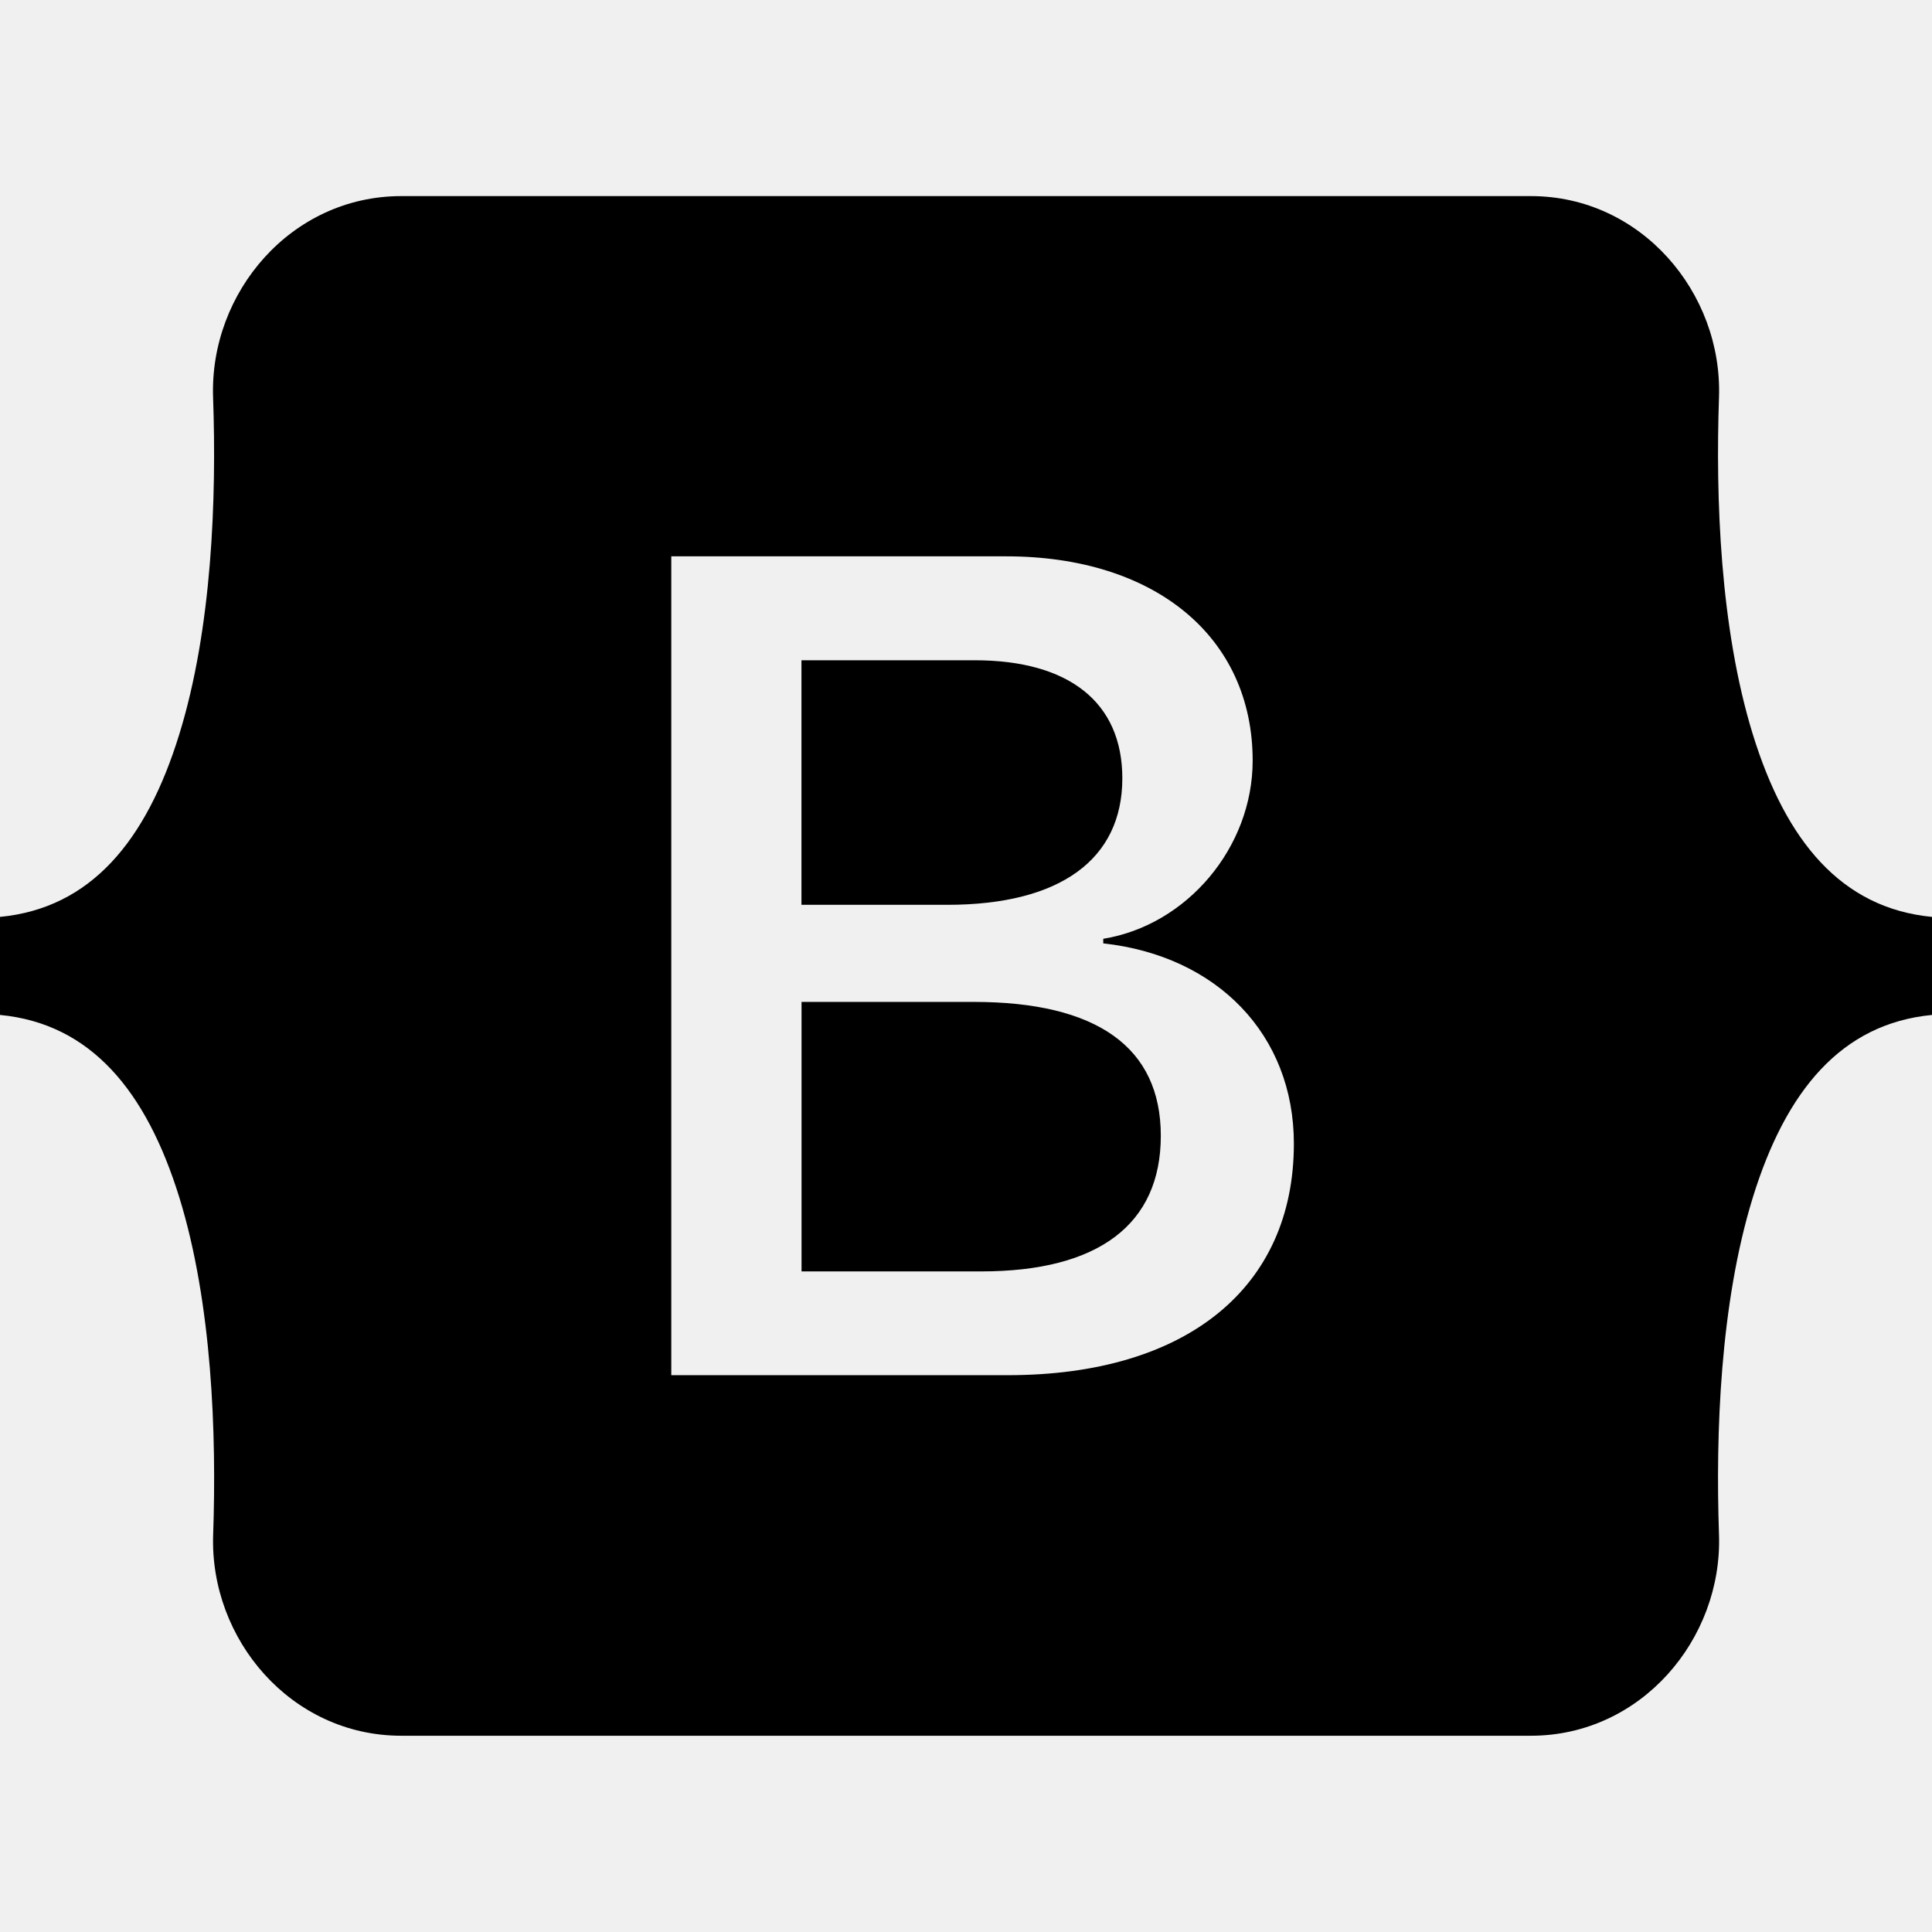
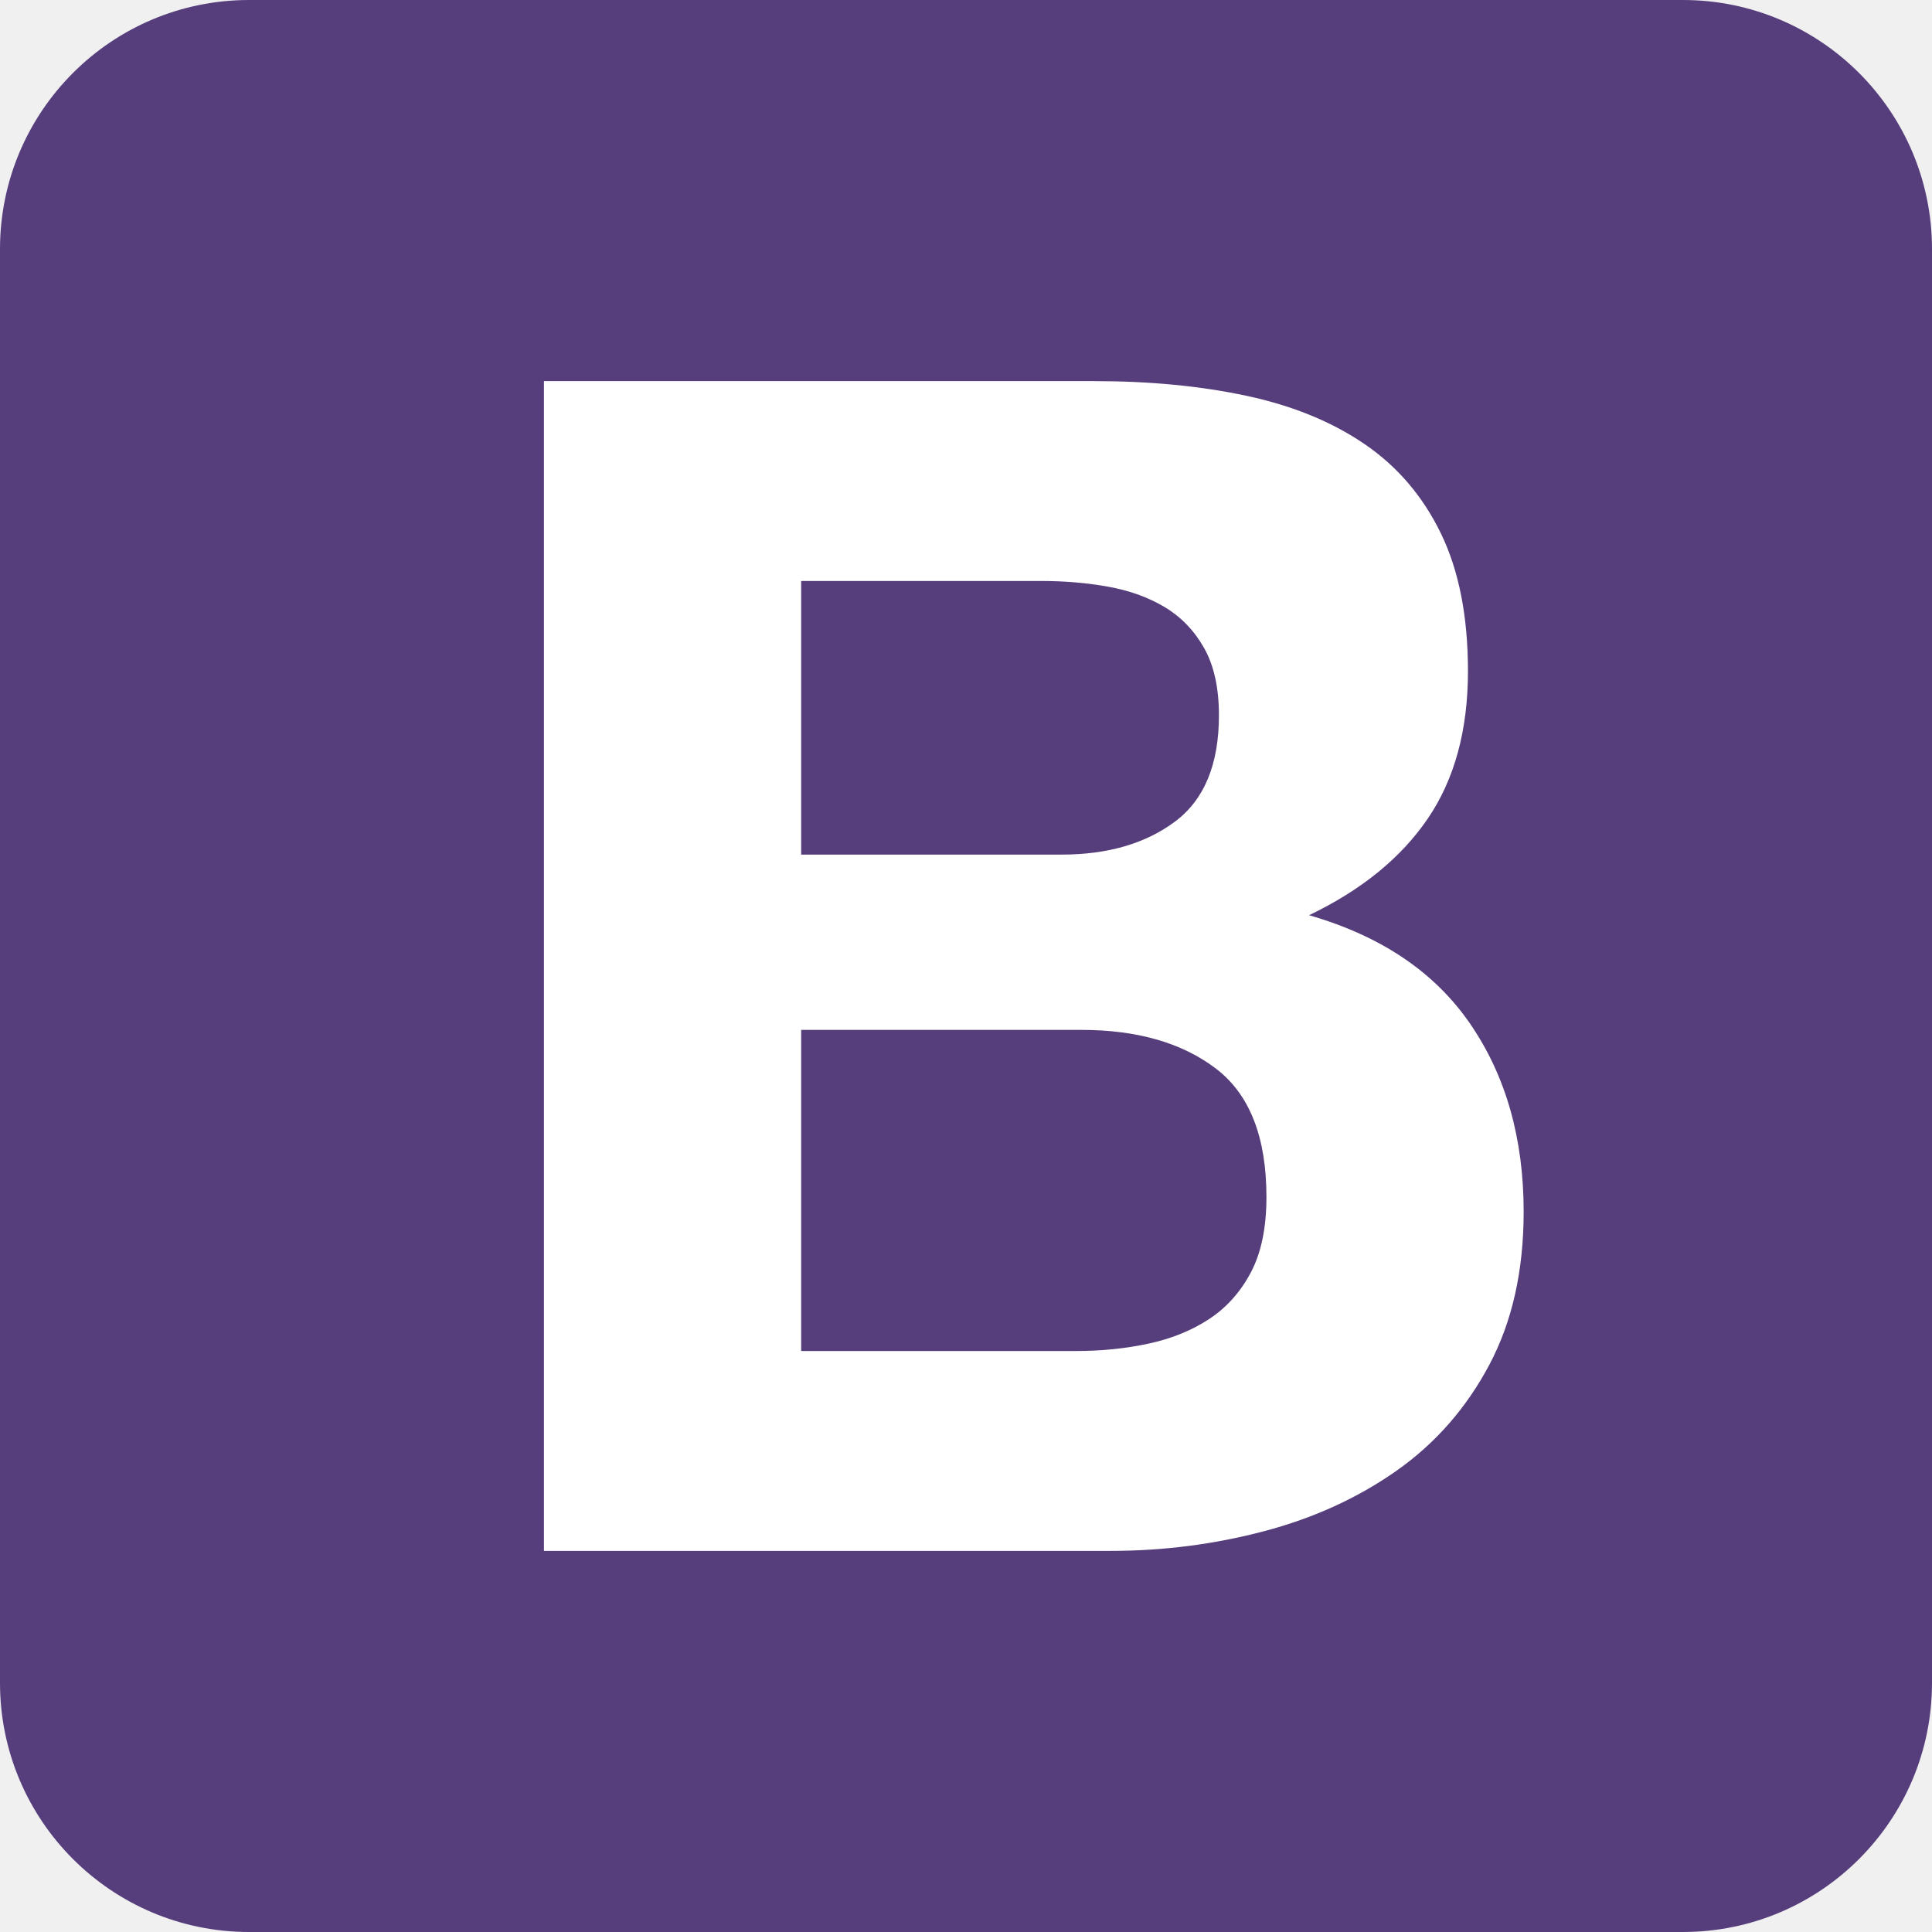
- <svg xmlns="http://www.w3.org/2000/svg" role="img" viewBox="0 0 24 24">
-   <path d="M11.77 11.24H9.956V8.202h2.152c1.17 0 1.834.522 1.834 1.466 0 1.008-.773 1.572-2.174 1.572zm.324 1.206H9.957v3.348h2.231c1.459 0 2.232-.585 2.232-1.685s-.795-1.663-2.326-1.663zM24 11.39v1.218c-1.128.108-1.817.944-2.226 2.268-.407 1.319-.463 2.937-.42 4.186.045 1.3-.968 2.5-2.337 2.5H4.985c-1.37 0-2.383-1.2-2.337-2.5.043-1.249-.013-2.867-.42-4.186-.41-1.324-1.1-2.16-2.228-2.268V11.39c1.128-.108 1.819-.944 2.227-2.268.408-1.319.464-2.937.42-4.186-.045-1.3.968-2.5 2.338-2.5h14.032c1.37 0 2.382 1.2 2.337 2.5-.043 1.249.013 2.867.42 4.186.409 1.324 1.098 2.16 2.226 2.268zm-7.927 2.817c0-1.354-.953-2.333-2.368-2.488v-.057c1.04-.169 1.856-1.135 1.856-2.213 0-1.537-1.213-2.538-3.062-2.538h-4.16v10.172h4.181c2.218 0 3.553-1.086 3.553-2.876z" />
+ <svg xmlns="http://www.w3.org/2000/svg" width="800px" height="800px" viewBox="0 0 256 256" version="1.1" preserveAspectRatio="xMidYMid">
+   <g>
+     <path d="M0,222.991 C0,241.223 14.779,256 33.009,256 L222.991,256 C241.223,256 256,241.221 256,222.991 L256,33.009 C256,14.777 241.221,0 222.991,0 L33.009,0 C14.777,0 0,14.779 0,33.009 L0,222.991 Z" fill="#563D7C">
+ 
+ </path>
+     <path d="M106.158,113.238 L106.158,76.985 L138.069,76.985 C141.109,76.985 144.039,77.238 146.861,77.744 C149.683,78.251 152.18,79.155 154.351,80.458 C156.522,81.761 158.258,83.57 159.561,85.885 C160.863,88.201 161.515,91.168 161.515,94.786 C161.515,101.298 159.561,106.002 155.653,108.896 C151.746,111.791 146.753,113.238 140.674,113.238 L106.158,113.238 L106.158,113.238 Z M72.075,50.5 L72.075,205.5 L147.187,205.5 C154.134,205.5 160.9,204.632 167.485,202.895 C174.07,201.158 179.931,198.481 185.069,194.863 C190.206,191.245 194.295,186.577 197.334,180.861 C200.373,175.144 201.893,168.378 201.893,160.563 C201.893,150.866 199.541,142.581 194.838,135.707 C190.134,128.832 183.006,124.02 173.454,121.27 C180.401,117.942 185.648,113.672 189.193,108.462 C192.739,103.252 194.512,96.74 194.512,88.924 C194.512,81.688 193.318,75.61 190.93,70.689 C188.542,65.768 185.177,61.825 180.835,58.858 C176.494,55.891 171.284,53.756 165.205,52.454 C159.127,51.151 152.397,50.5 145.016,50.5 L72.075,50.5 L72.075,50.5 Z M106.158,179.015 L106.158,136.466 L143.279,136.466 C150.66,136.466 156.594,138.167 161.081,141.568 C165.567,144.969 167.81,150.649 167.81,158.609 C167.81,162.662 167.123,165.99 165.748,168.595 C164.373,171.2 162.528,173.263 160.212,174.782 C157.897,176.302 155.219,177.387 152.18,178.039 C149.141,178.69 145.957,179.015 142.628,179.015 L106.158,179.015 L106.158,179.015 Z" fill="#FFFFFF">
+ 
+ </path>
+   </g>
</svg>
